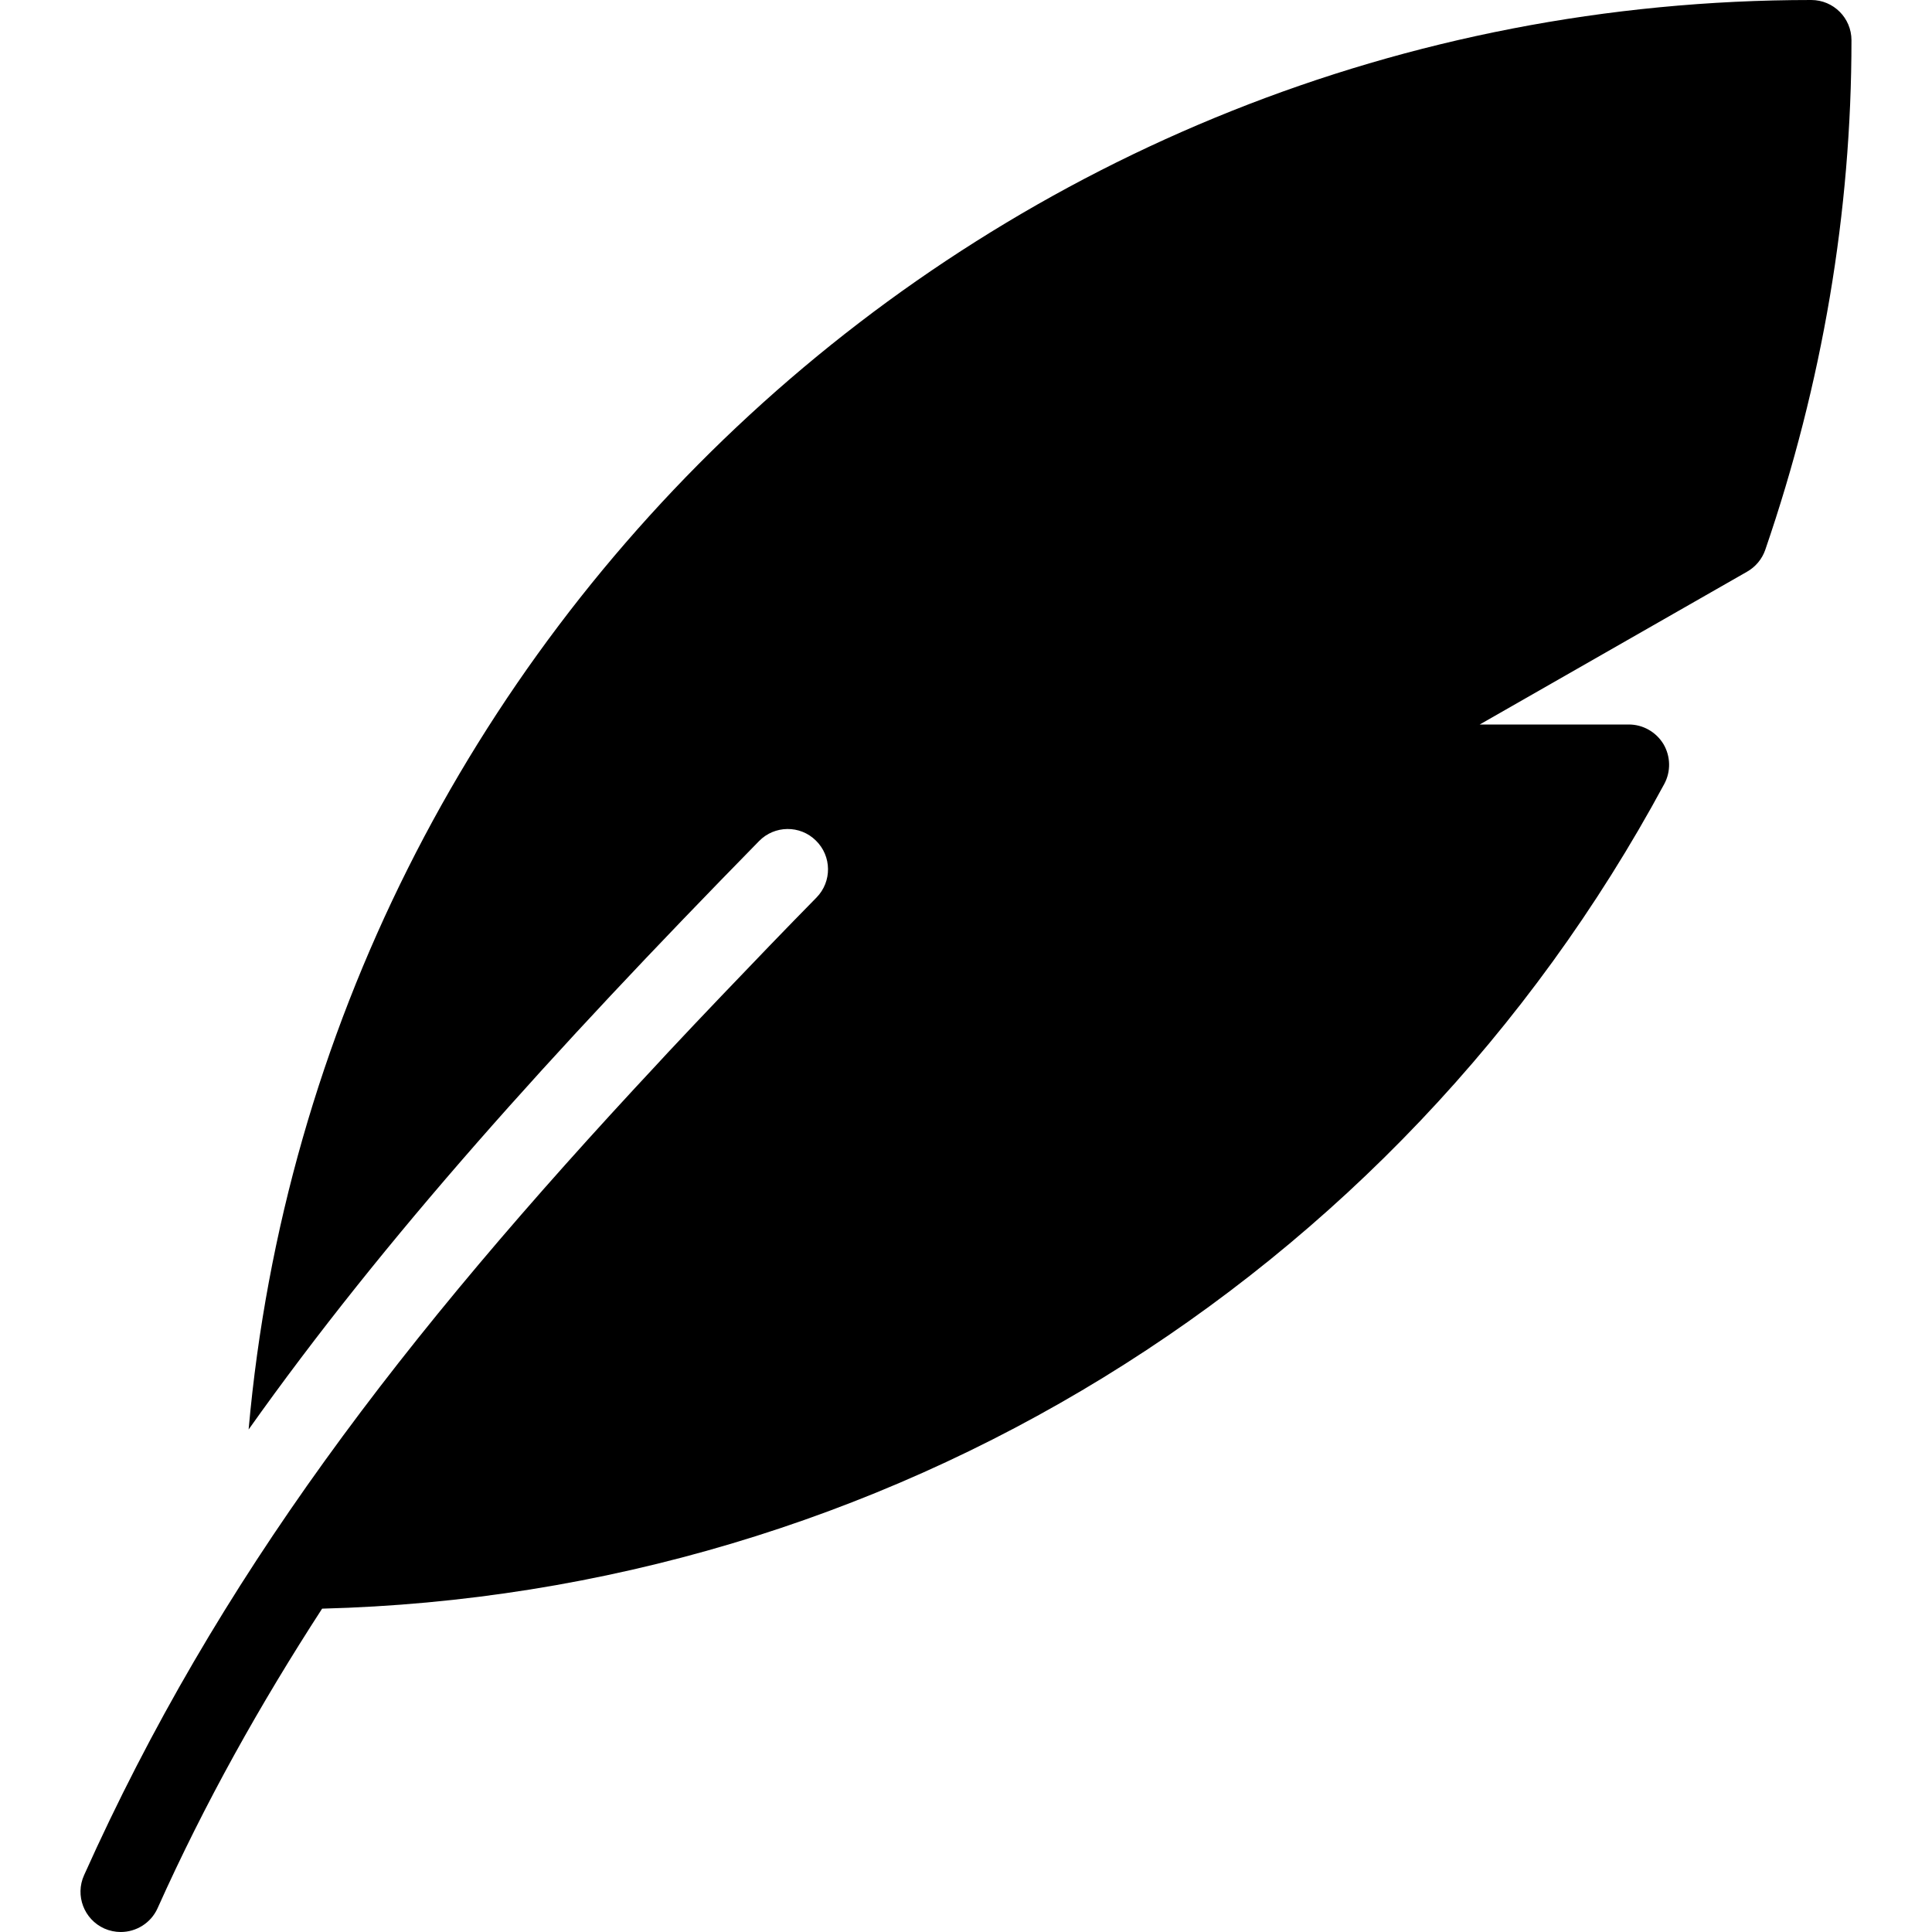
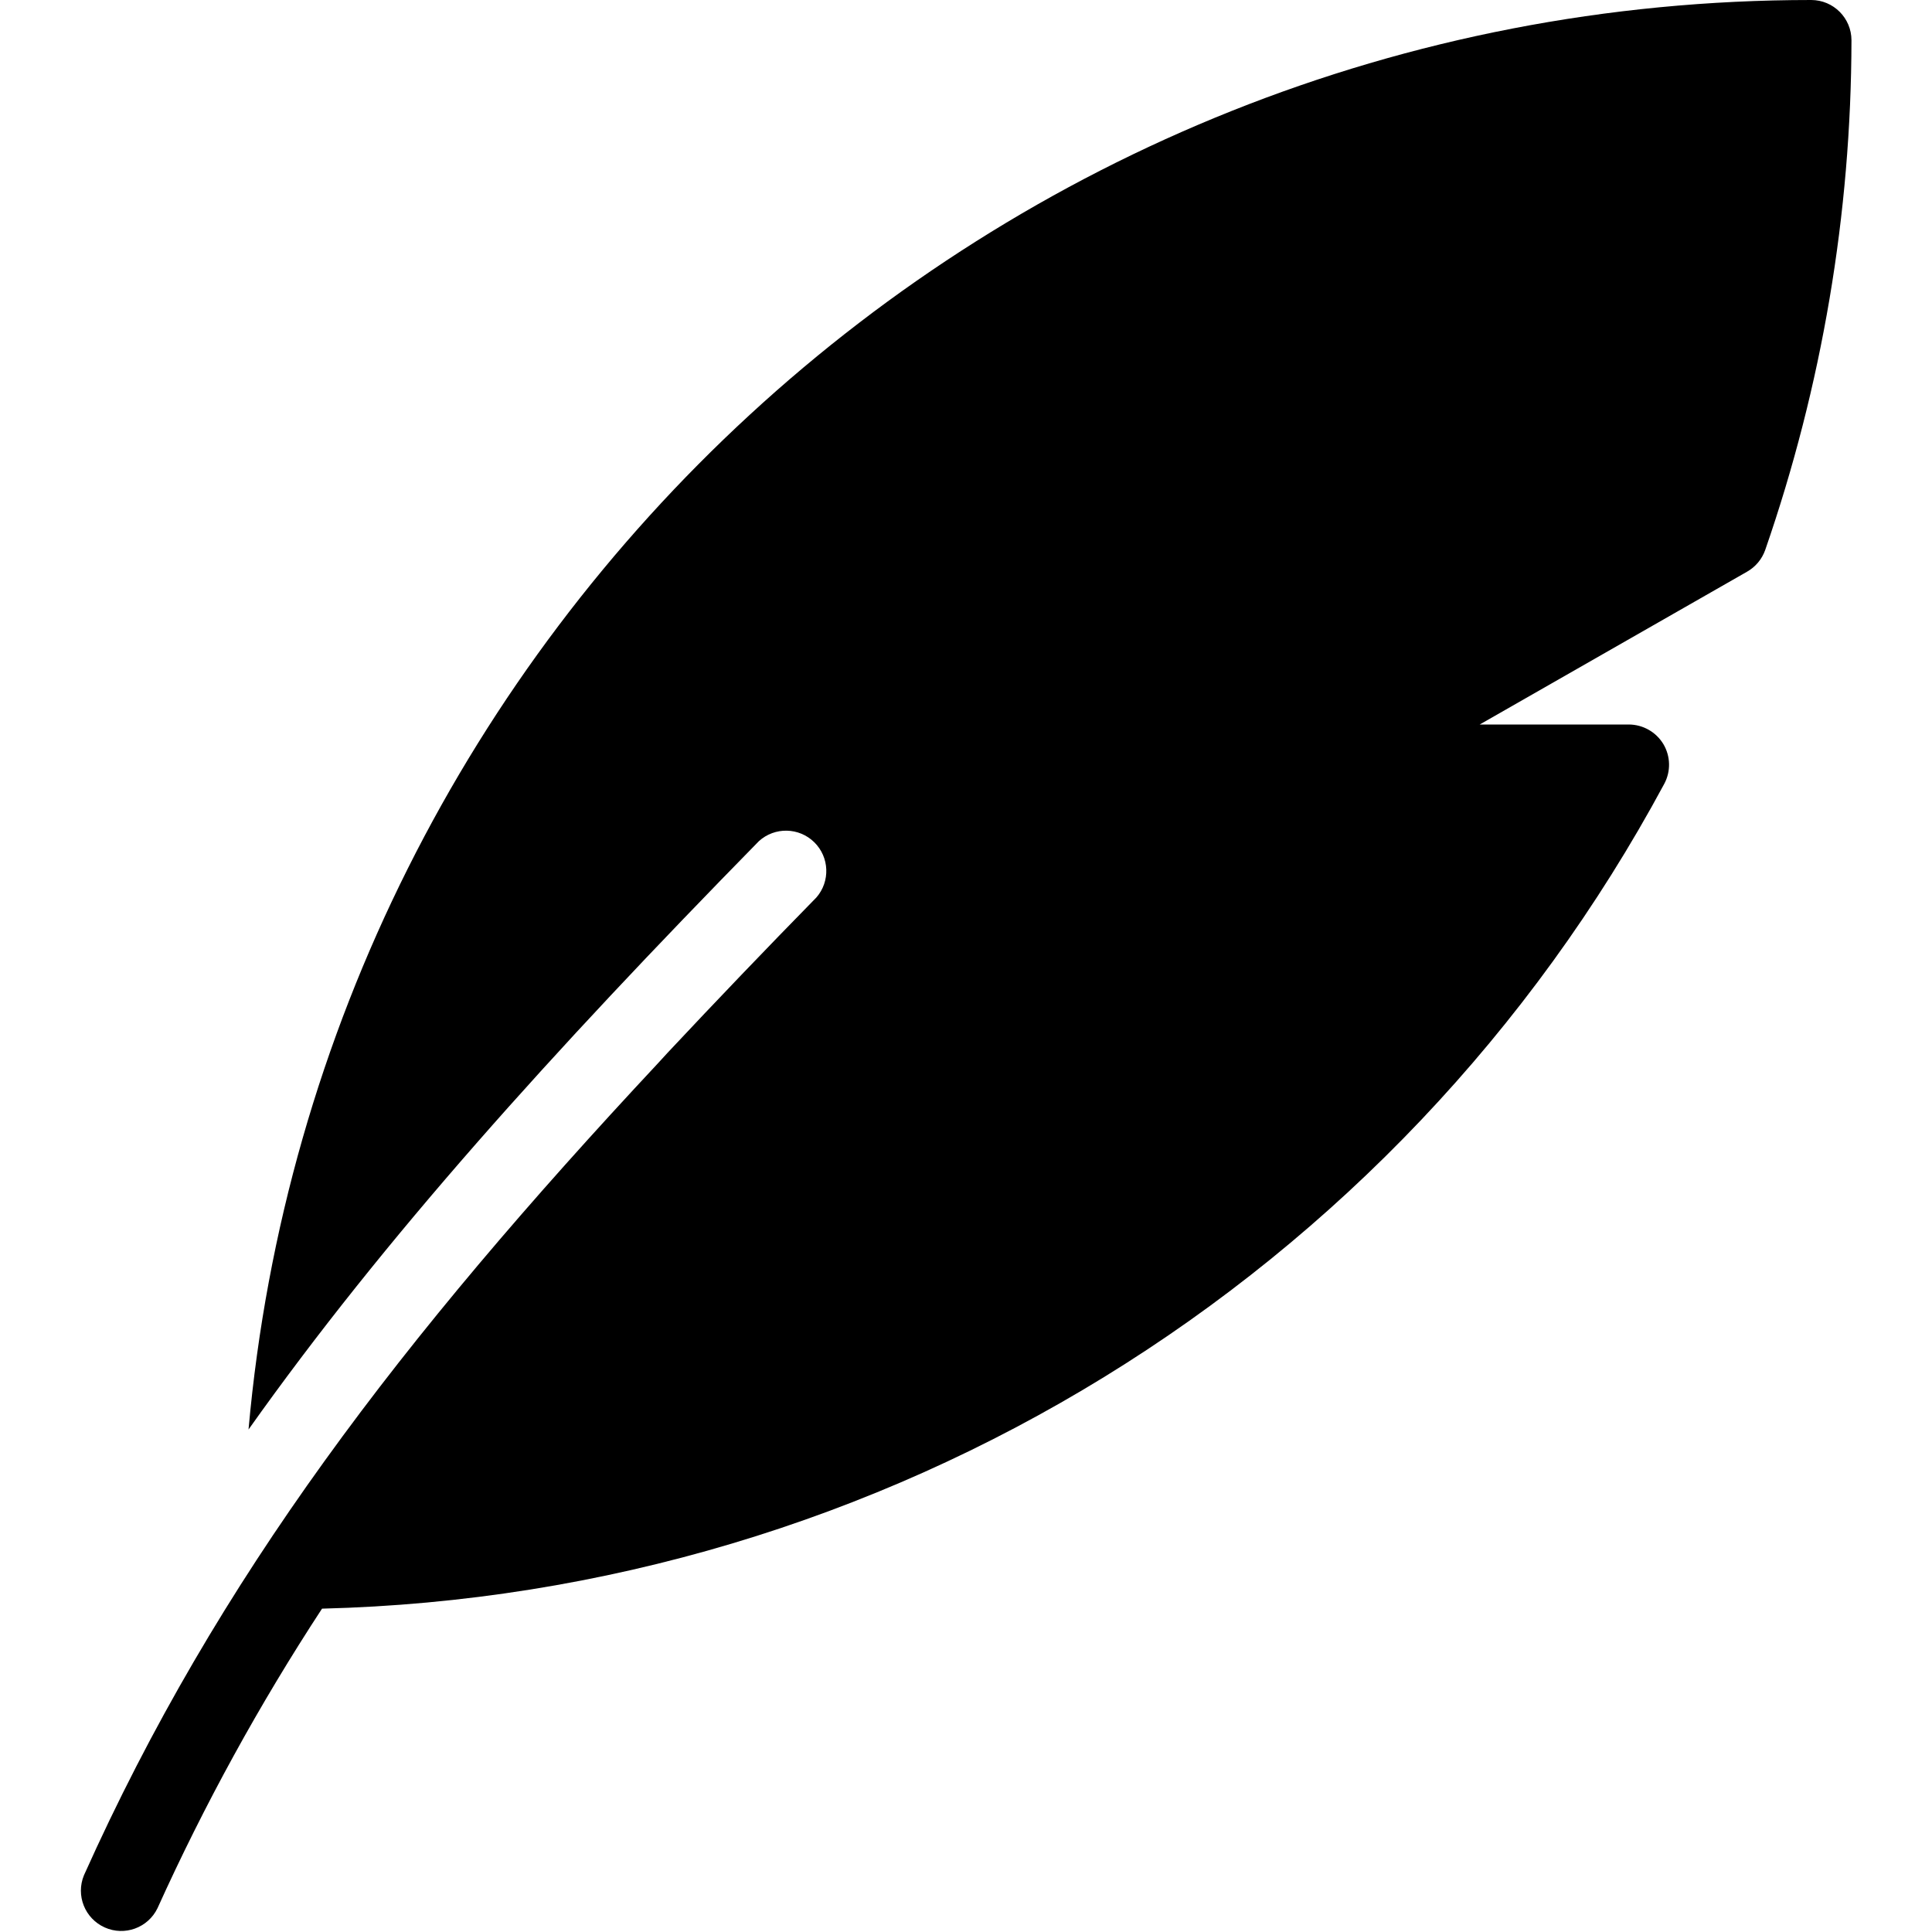
- <svg xmlns="http://www.w3.org/2000/svg" width="22" height="22" viewBox="0 0 22 22" fill="none">
-   <path d="M20.625 0C11.307 0 3.643 7.168 2.831 16.278C4.379 14.095 6.275 11.994 8.643 9.578C8.819 9.397 9.111 9.393 9.291 9.572C9.472 9.749 9.475 10.039 9.298 10.22C8.941 10.583 8.579 10.96 8.215 11.341C8.007 11.558 7.803 11.775 7.604 11.987C7.567 12.027 7.53 12.066 7.494 12.106C4.568 15.24 2.476 17.967 0.957 21.354C0.853 21.585 0.957 21.856 1.187 21.96C1.248 21.987 1.312 22 1.375 22C1.55 22 1.718 21.899 1.794 21.73C2.335 20.524 2.963 19.406 3.668 18.318C10.07 18.154 15.898 14.592 18.952 8.926C19.028 8.784 19.024 8.612 18.942 8.473C18.858 8.335 18.709 8.25 18.548 8.25H16.85L19.894 6.51C19.991 6.455 20.065 6.366 20.101 6.262C20.753 4.364 21.083 2.412 21.083 0.458C21.083 0.205 20.878 0 20.625 0Z" fill="black" />
+ <svg xmlns="http://www.w3.org/2000/svg" width="22" height="22" fill="none">
+   <path d="M20.625 0C11.307 0 3.643 7.168 2.83 16.278c1.548-2.183 3.444-4.284 5.812-6.7a.459.459 0 01.654.642 109.037 109.037 0 00-1.693 1.767l-.11.12c-2.926 3.133-5.018 5.86-6.537 9.247a.459.459 0 00.837.376 25.158 25.158 0 011.874-3.412 17.861 17.861 0 0015.284-9.392.46.46 0 00-.01-.453.462.462 0 00-.394-.223H16.85l3.044-1.74a.46.46 0 00.207-.248 17.81 17.81 0 00.982-5.804.459.459 0 00-.458-.458z" fill="#000" />
</svg>
